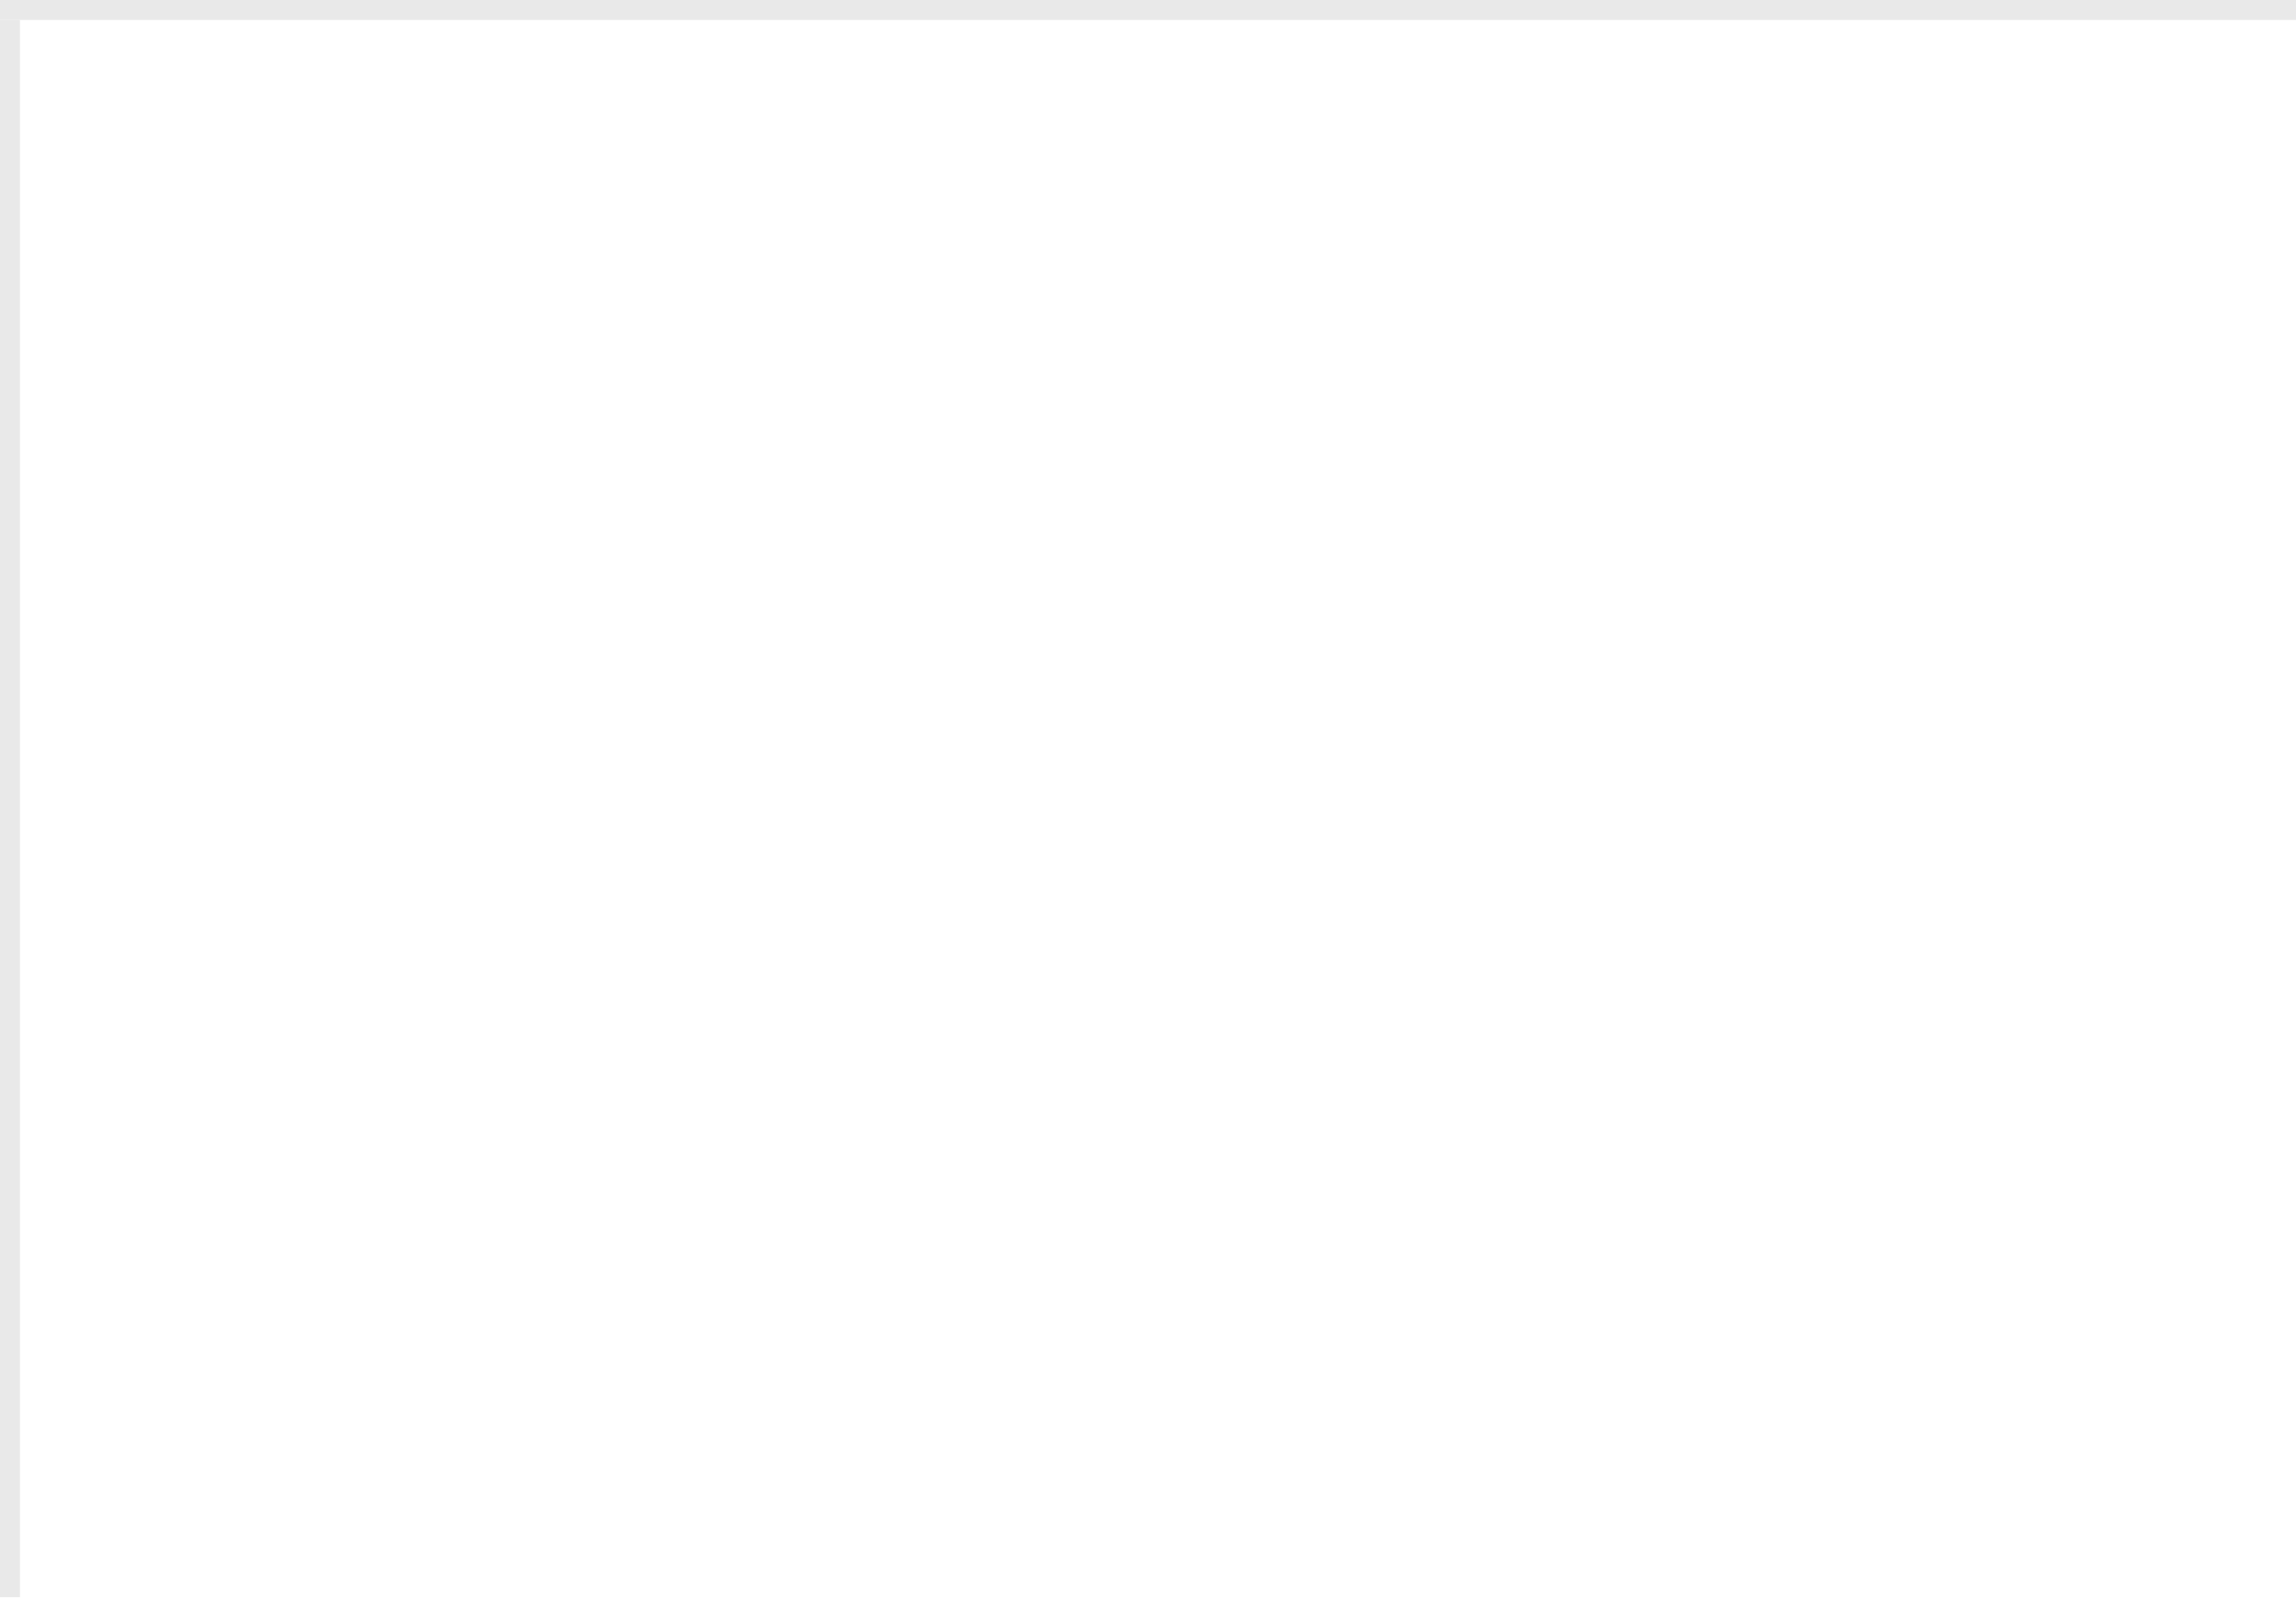
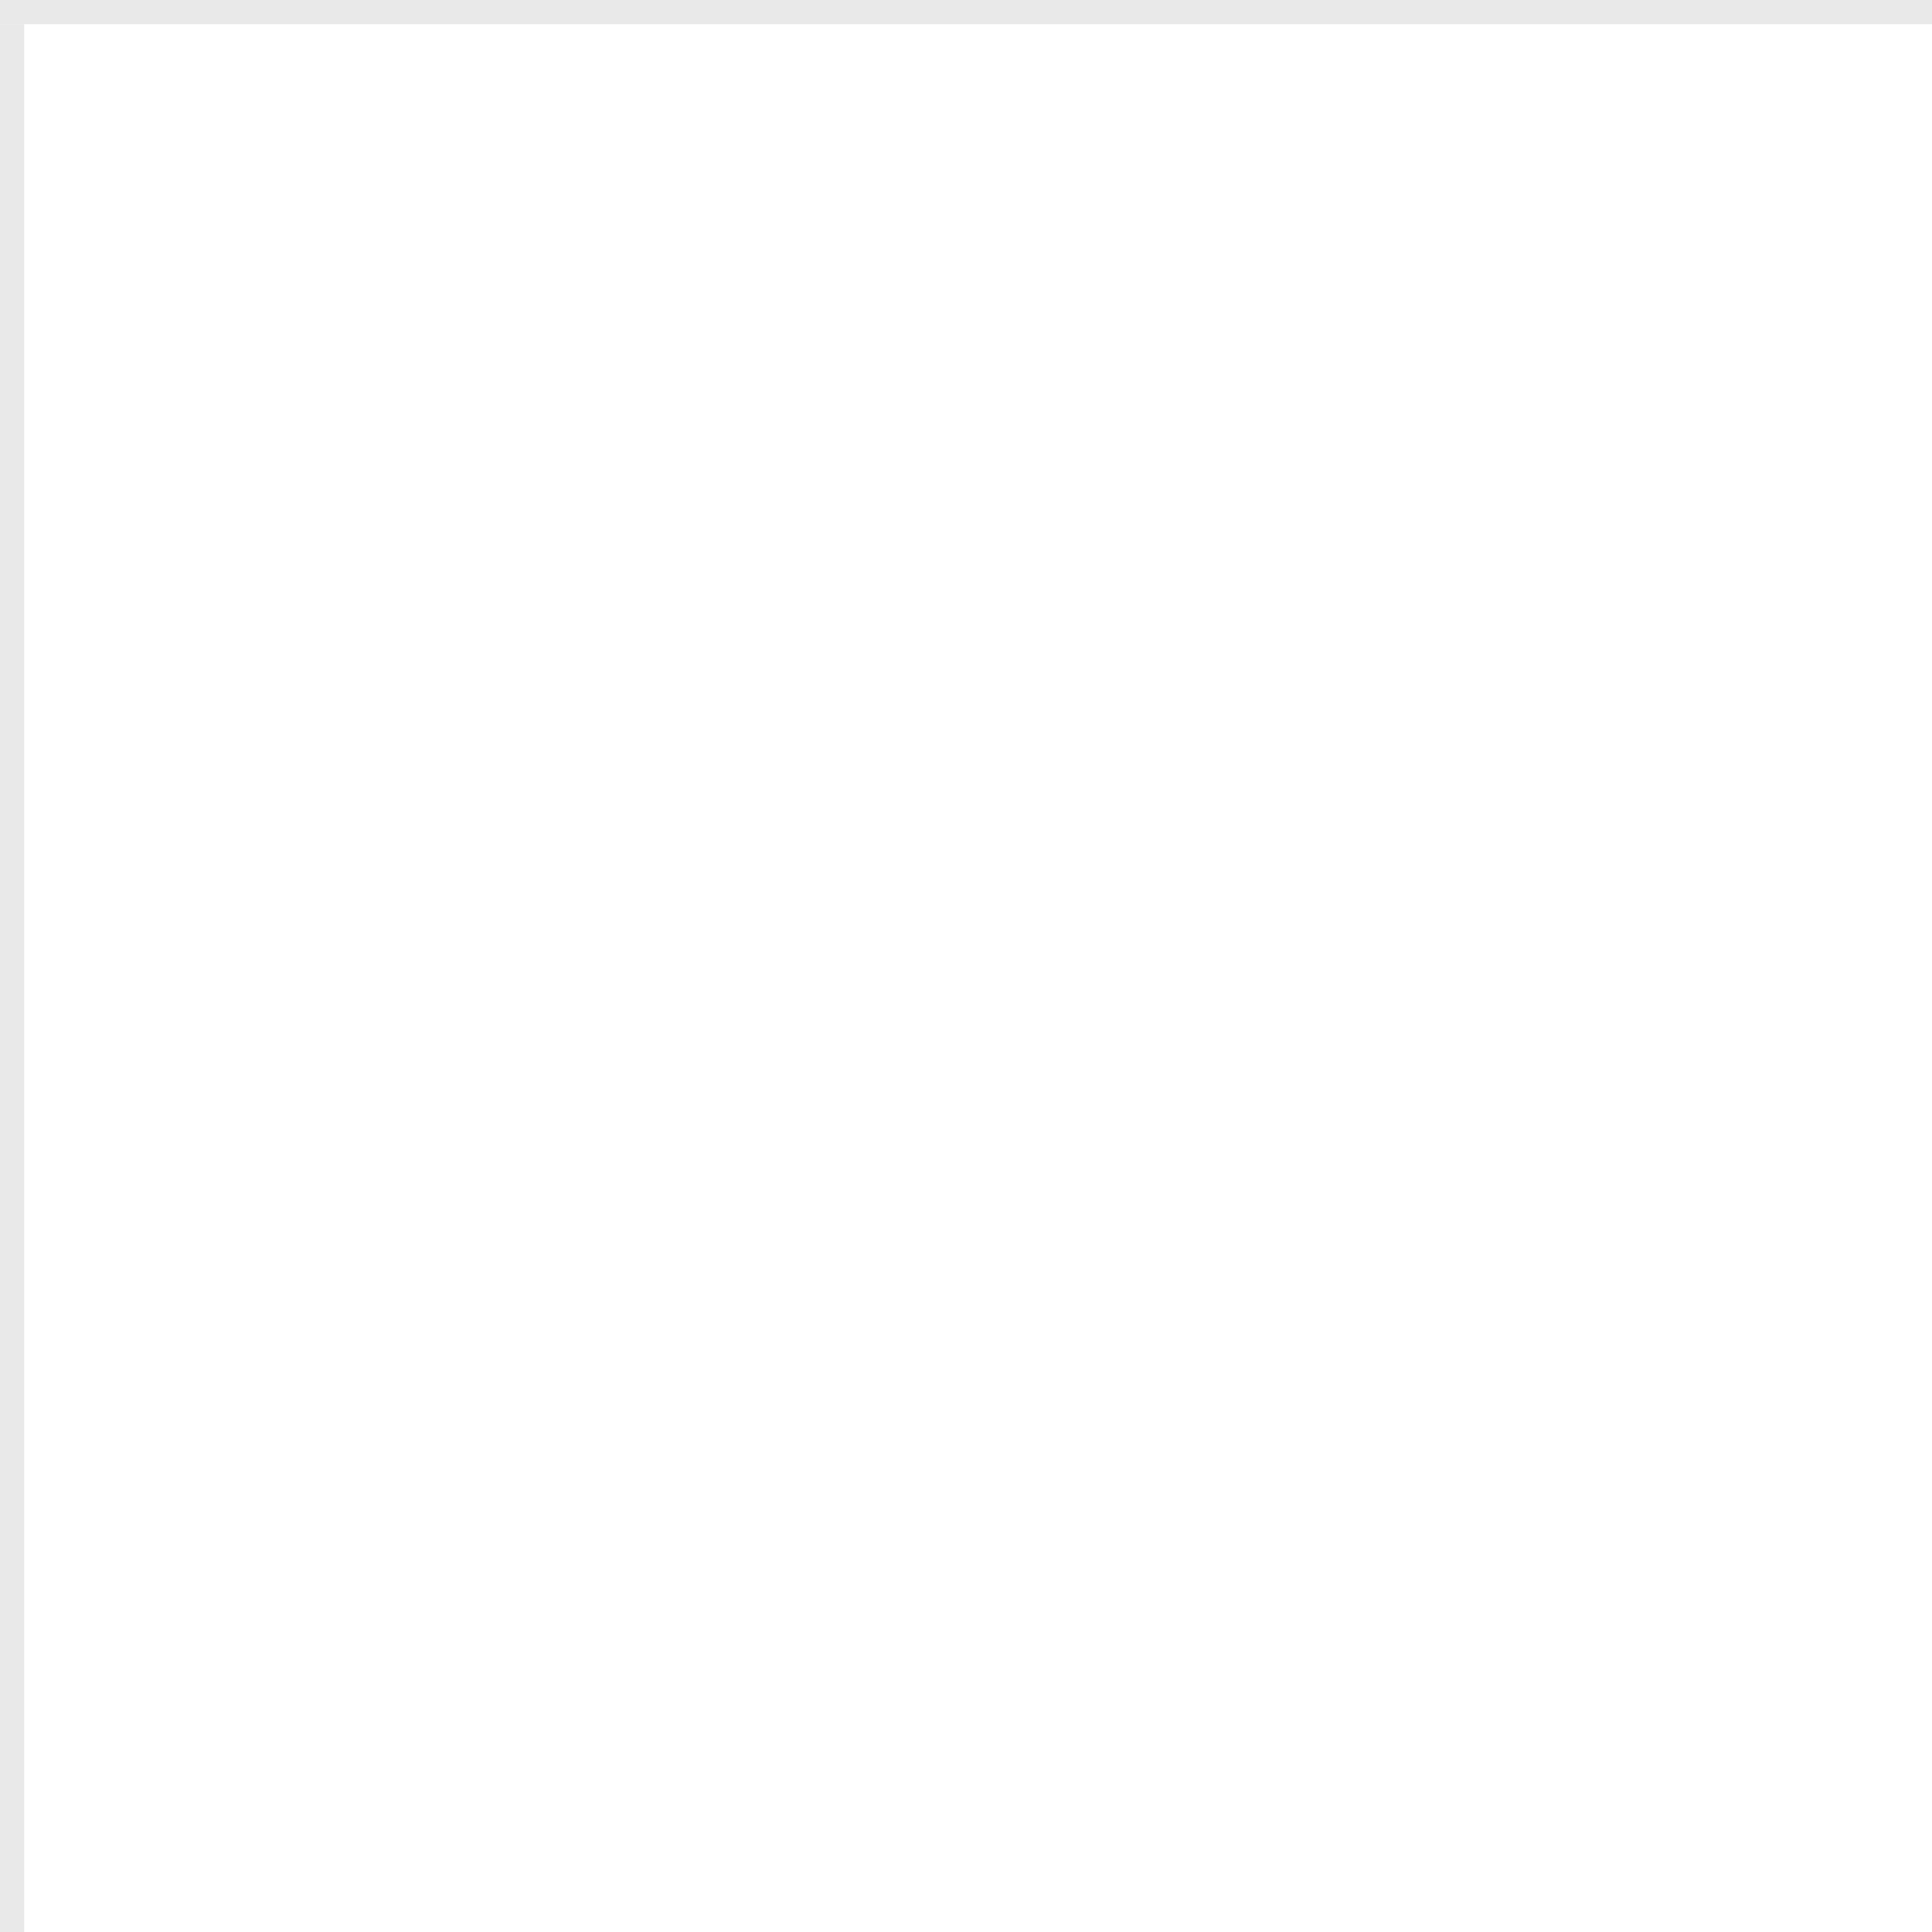
- <svg xmlns="http://www.w3.org/2000/svg" version="1.1" width="115px" height="80px" viewBox="87 137 115 80">
-   <path d="M 1 1  L 115 1  L 115 80  L 1 80  L 1 1  Z " fill-rule="nonzero" fill="rgba(249, 249, 249, 0)" stroke="none" transform="matrix(1 0 0 1 87 137 )" class="fill" />
-   <path d="M 0.5 1  L 0.5 80  " stroke-width="1" stroke-dasharray="0" stroke="rgba(233, 233, 233, 1)" fill="none" transform="matrix(1 0 0 1 87 137 )" class="stroke" />
-   <path d="M 0 0.5  L 115 0.5  " stroke-width="1" stroke-dasharray="0" stroke="rgba(233, 233, 233, 1)" fill="none" transform="matrix(1 0 0 1 87 137 )" class="stroke" />
+ <svg xmlns="http://www.w3.org/2000/svg" version="1.1" width="80px" height="80px" viewBox="414 137 80 80">
+   <path d="M 1 1  L 80 1  L 80 80  L 1 80  L 1 1  Z " fill-rule="nonzero" fill="rgba(249, 249, 249, 0)" stroke="none" transform="matrix(1 0 0 1 414 137 )" class="fill" />
+   <path d="M 0.5 1  L 0.5 80  " stroke-width="1" stroke-dasharray="0" stroke="rgba(233, 233, 233, 1)" fill="none" transform="matrix(1 0 0 1 414 137 )" class="stroke" />
+   <path d="M 0 0.5  L 80 0.5  " stroke-width="1" stroke-dasharray="0" stroke="rgba(233, 233, 233, 1)" fill="none" transform="matrix(1 0 0 1 414 137 )" class="stroke" />
</svg>
